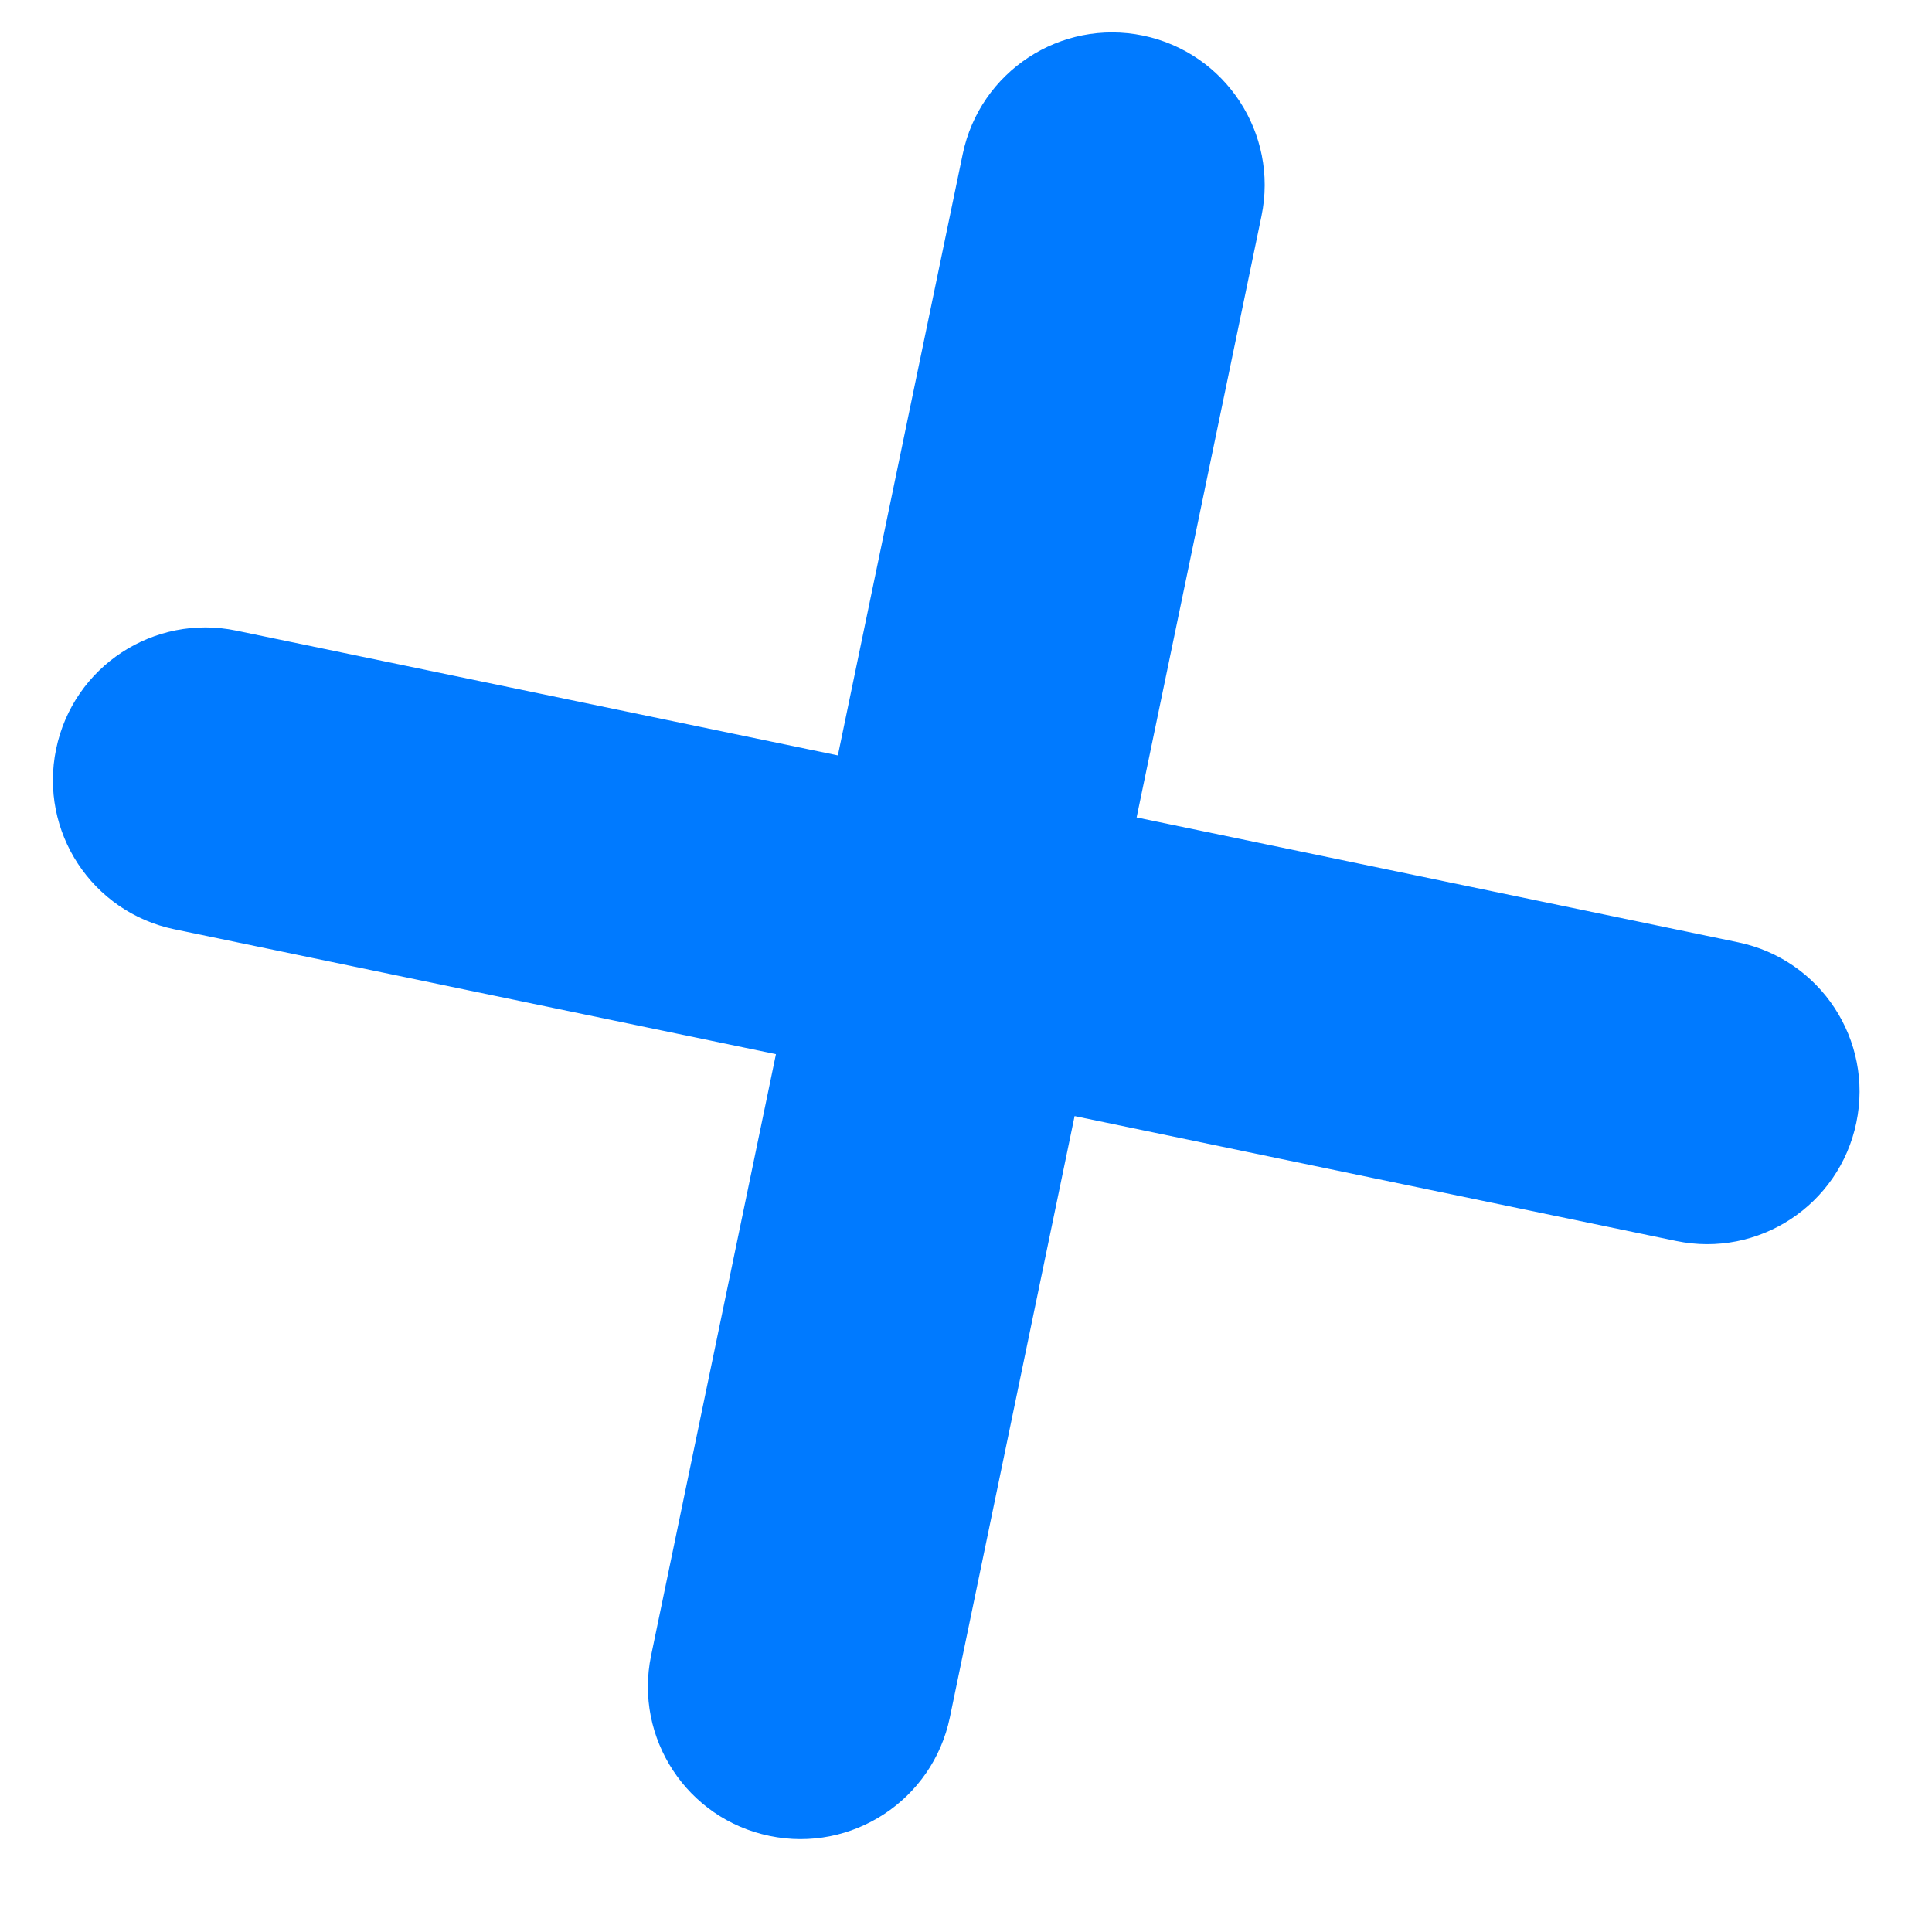
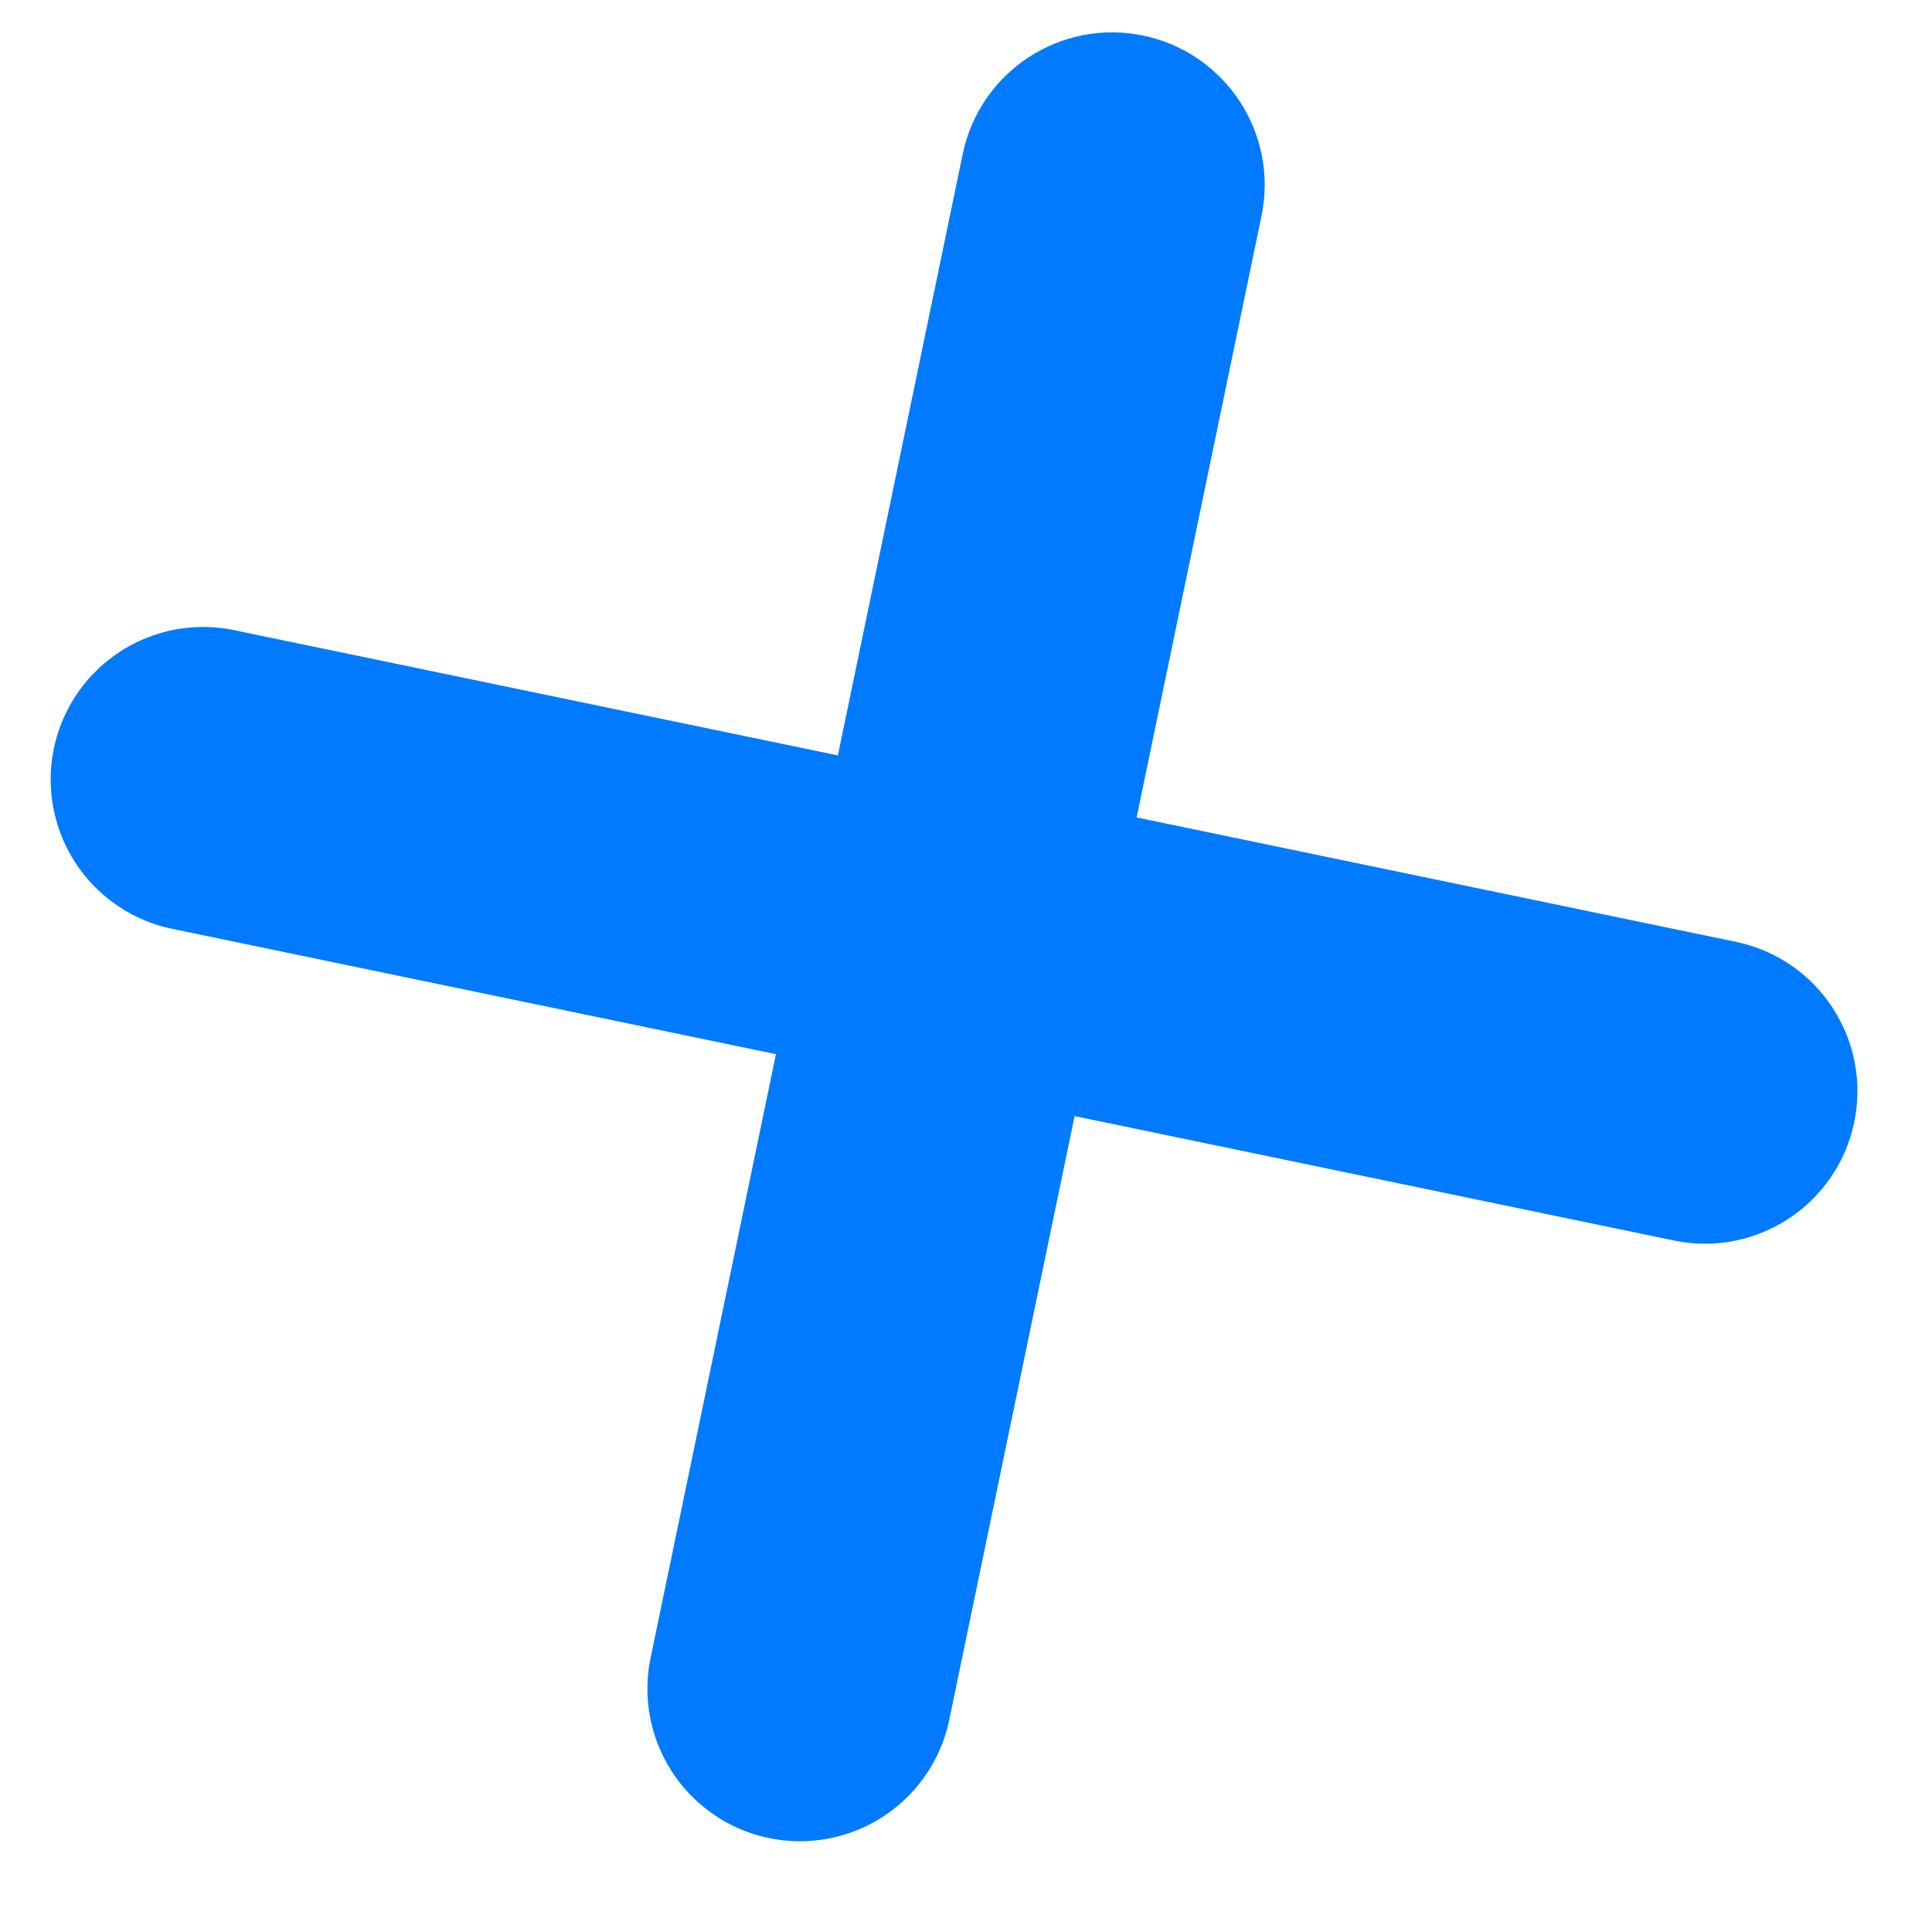
- <svg xmlns="http://www.w3.org/2000/svg" width="19" height="19" viewBox="0 0 19 19" fill="none">
-   <path fill-rule="evenodd" clip-rule="evenodd" d="M9.341 16.891C9.172 17.702 8.378 18.224 7.567 18.055C6.756 17.887 6.235 17.093 6.403 16.282L7.631 10.367L1.715 9.139C0.904 8.971 0.383 8.177 0.552 7.366C0.72 6.554 1.514 6.033 2.325 6.202L8.24 7.429L9.468 1.514C9.637 0.703 10.431 0.182 11.242 0.35C12.053 0.519 12.574 1.313 12.406 2.124L11.178 8.039L17.093 9.267C17.904 9.435 18.425 10.229 18.256 11.04C18.088 11.851 17.294 12.373 16.483 12.204L10.568 10.976L9.341 16.891Z" fill="#007AFF" />
+ <svg xmlns="http://www.w3.org/2000/svg" width="19" height="19" fill="none">
+   <path fill="#007AFF" fill-rule="evenodd" d="M9.34 16.891a1.5 1.5 0 1 1-2.937-.61l1.228-5.914-5.916-1.228a1.5 1.5 0 1 1 .61-2.937L8.24 7.429l1.228-5.915a1.5 1.5 0 1 1 2.938.61l-1.228 5.915 5.915 1.228a1.5 1.5 0 0 1-.61 2.937l-5.915-1.228z" clip-rule="evenodd" />
</svg>
